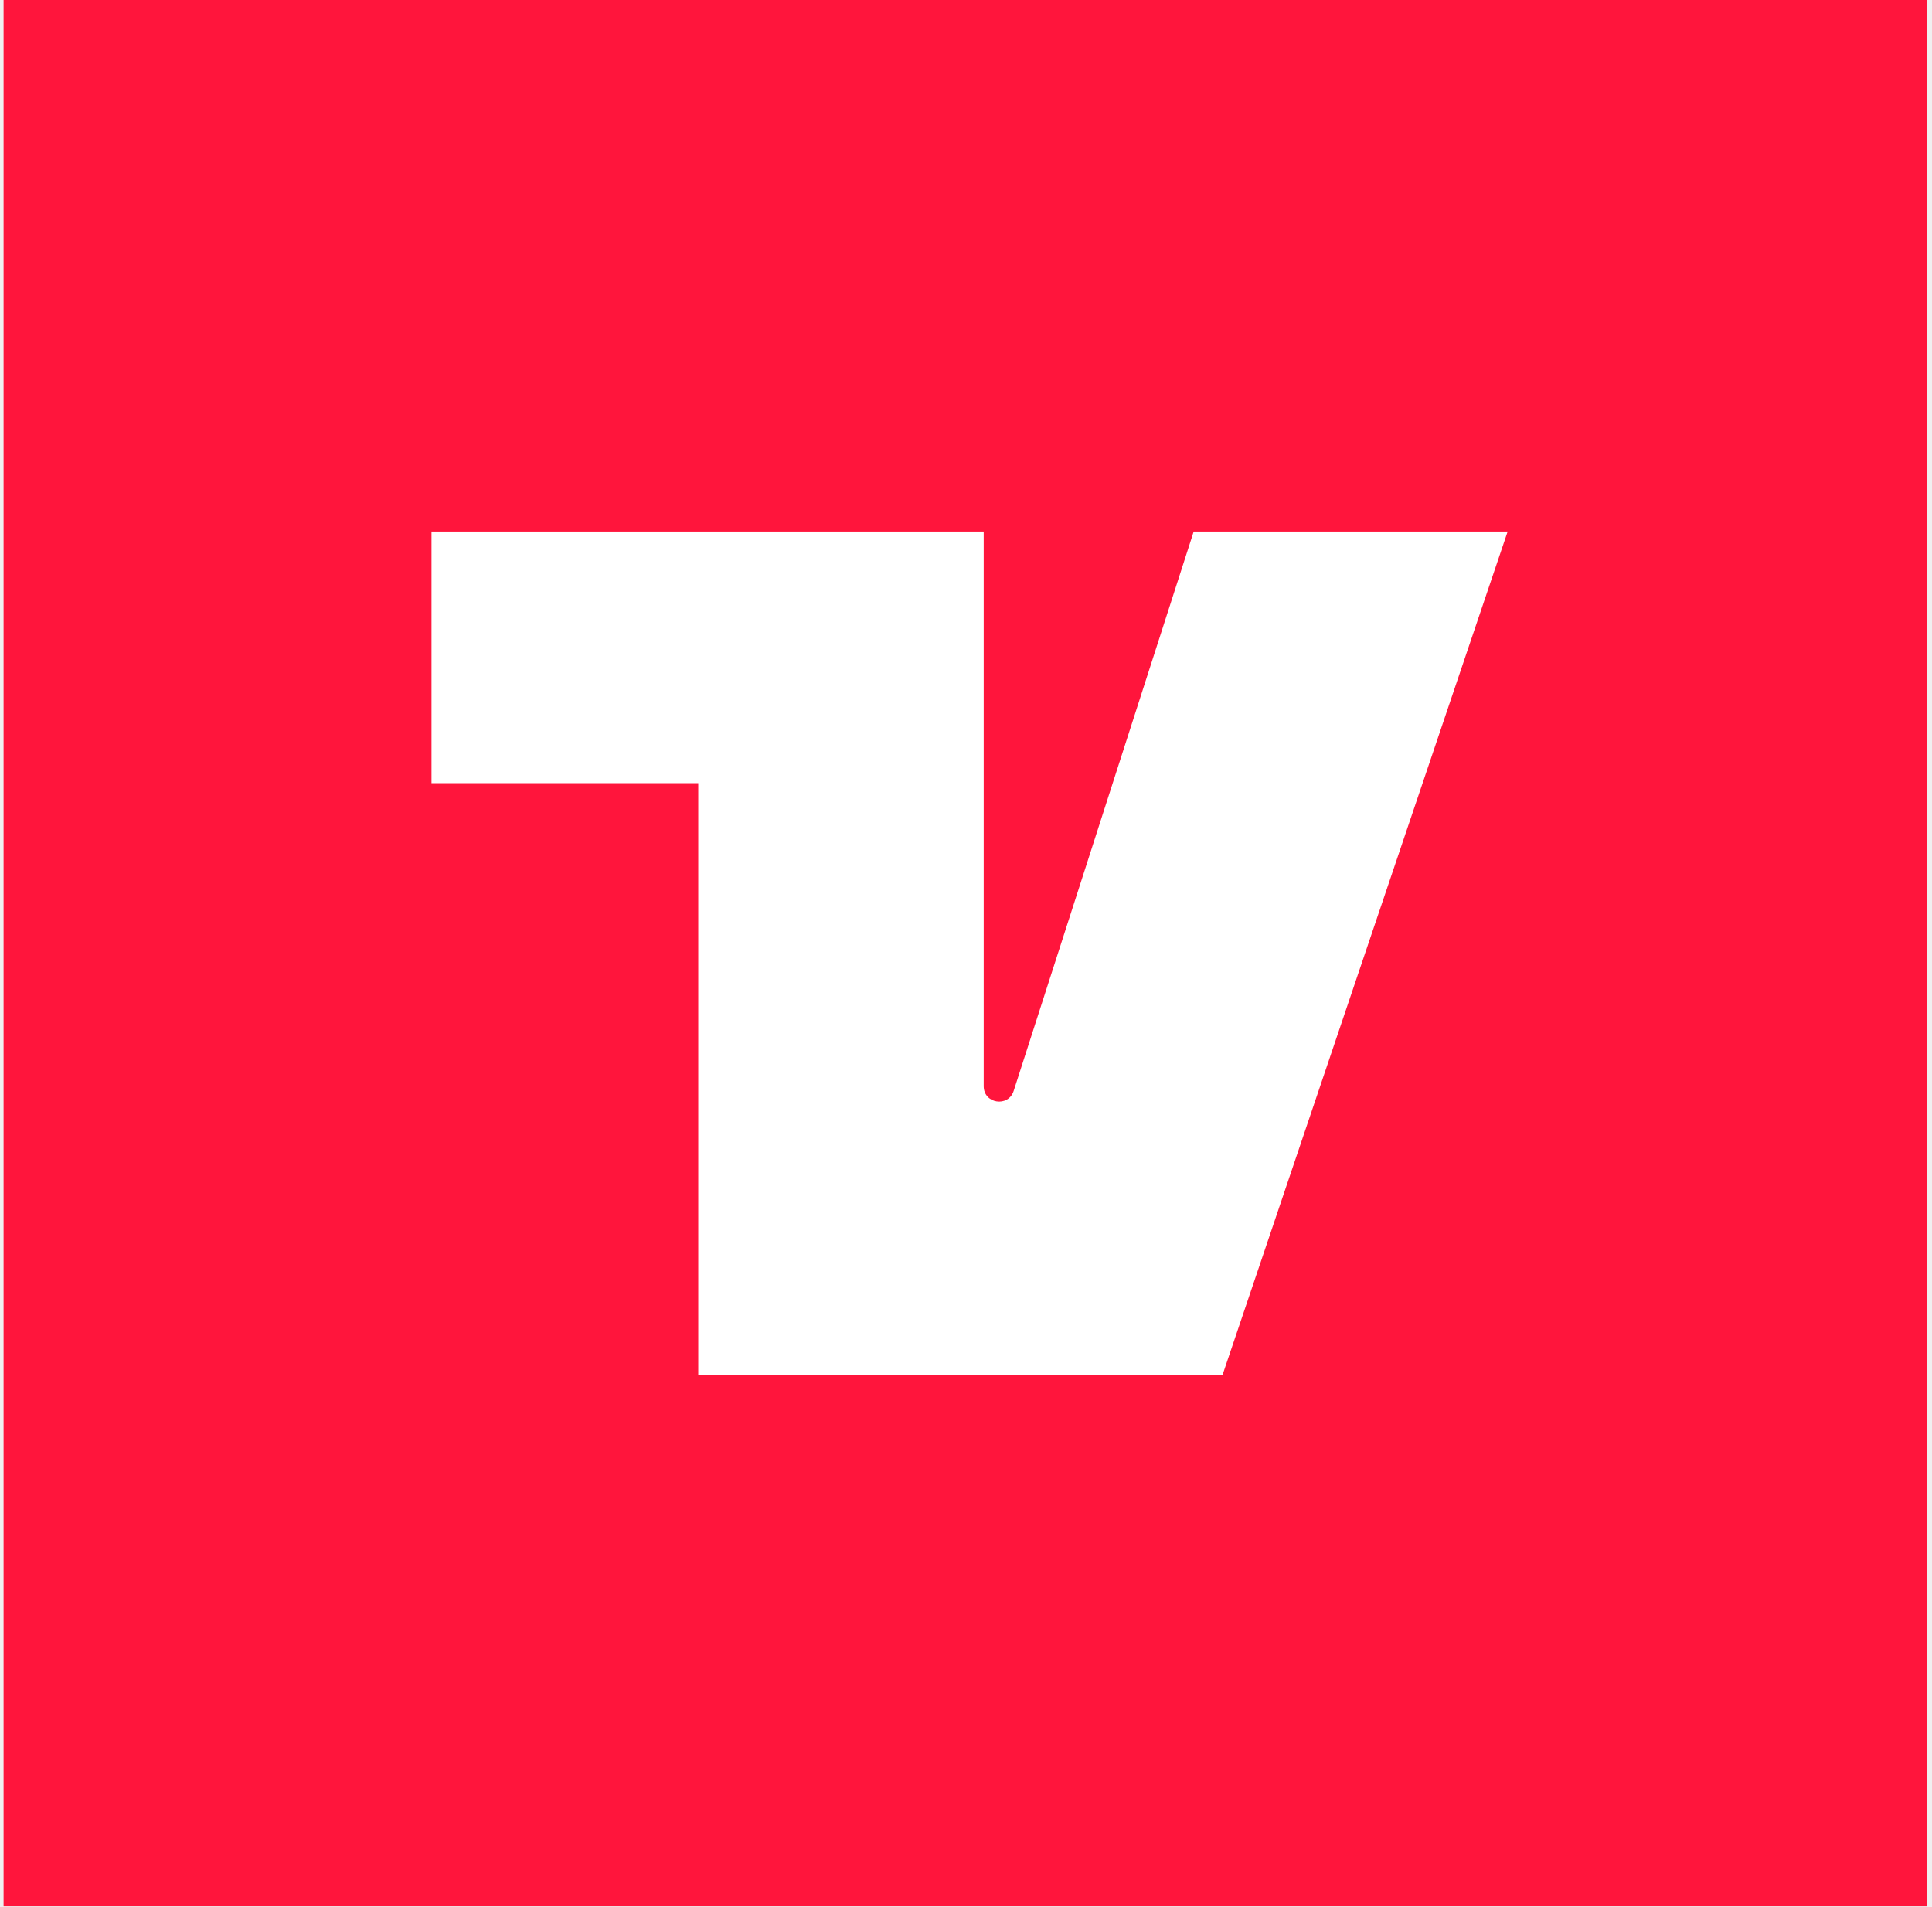
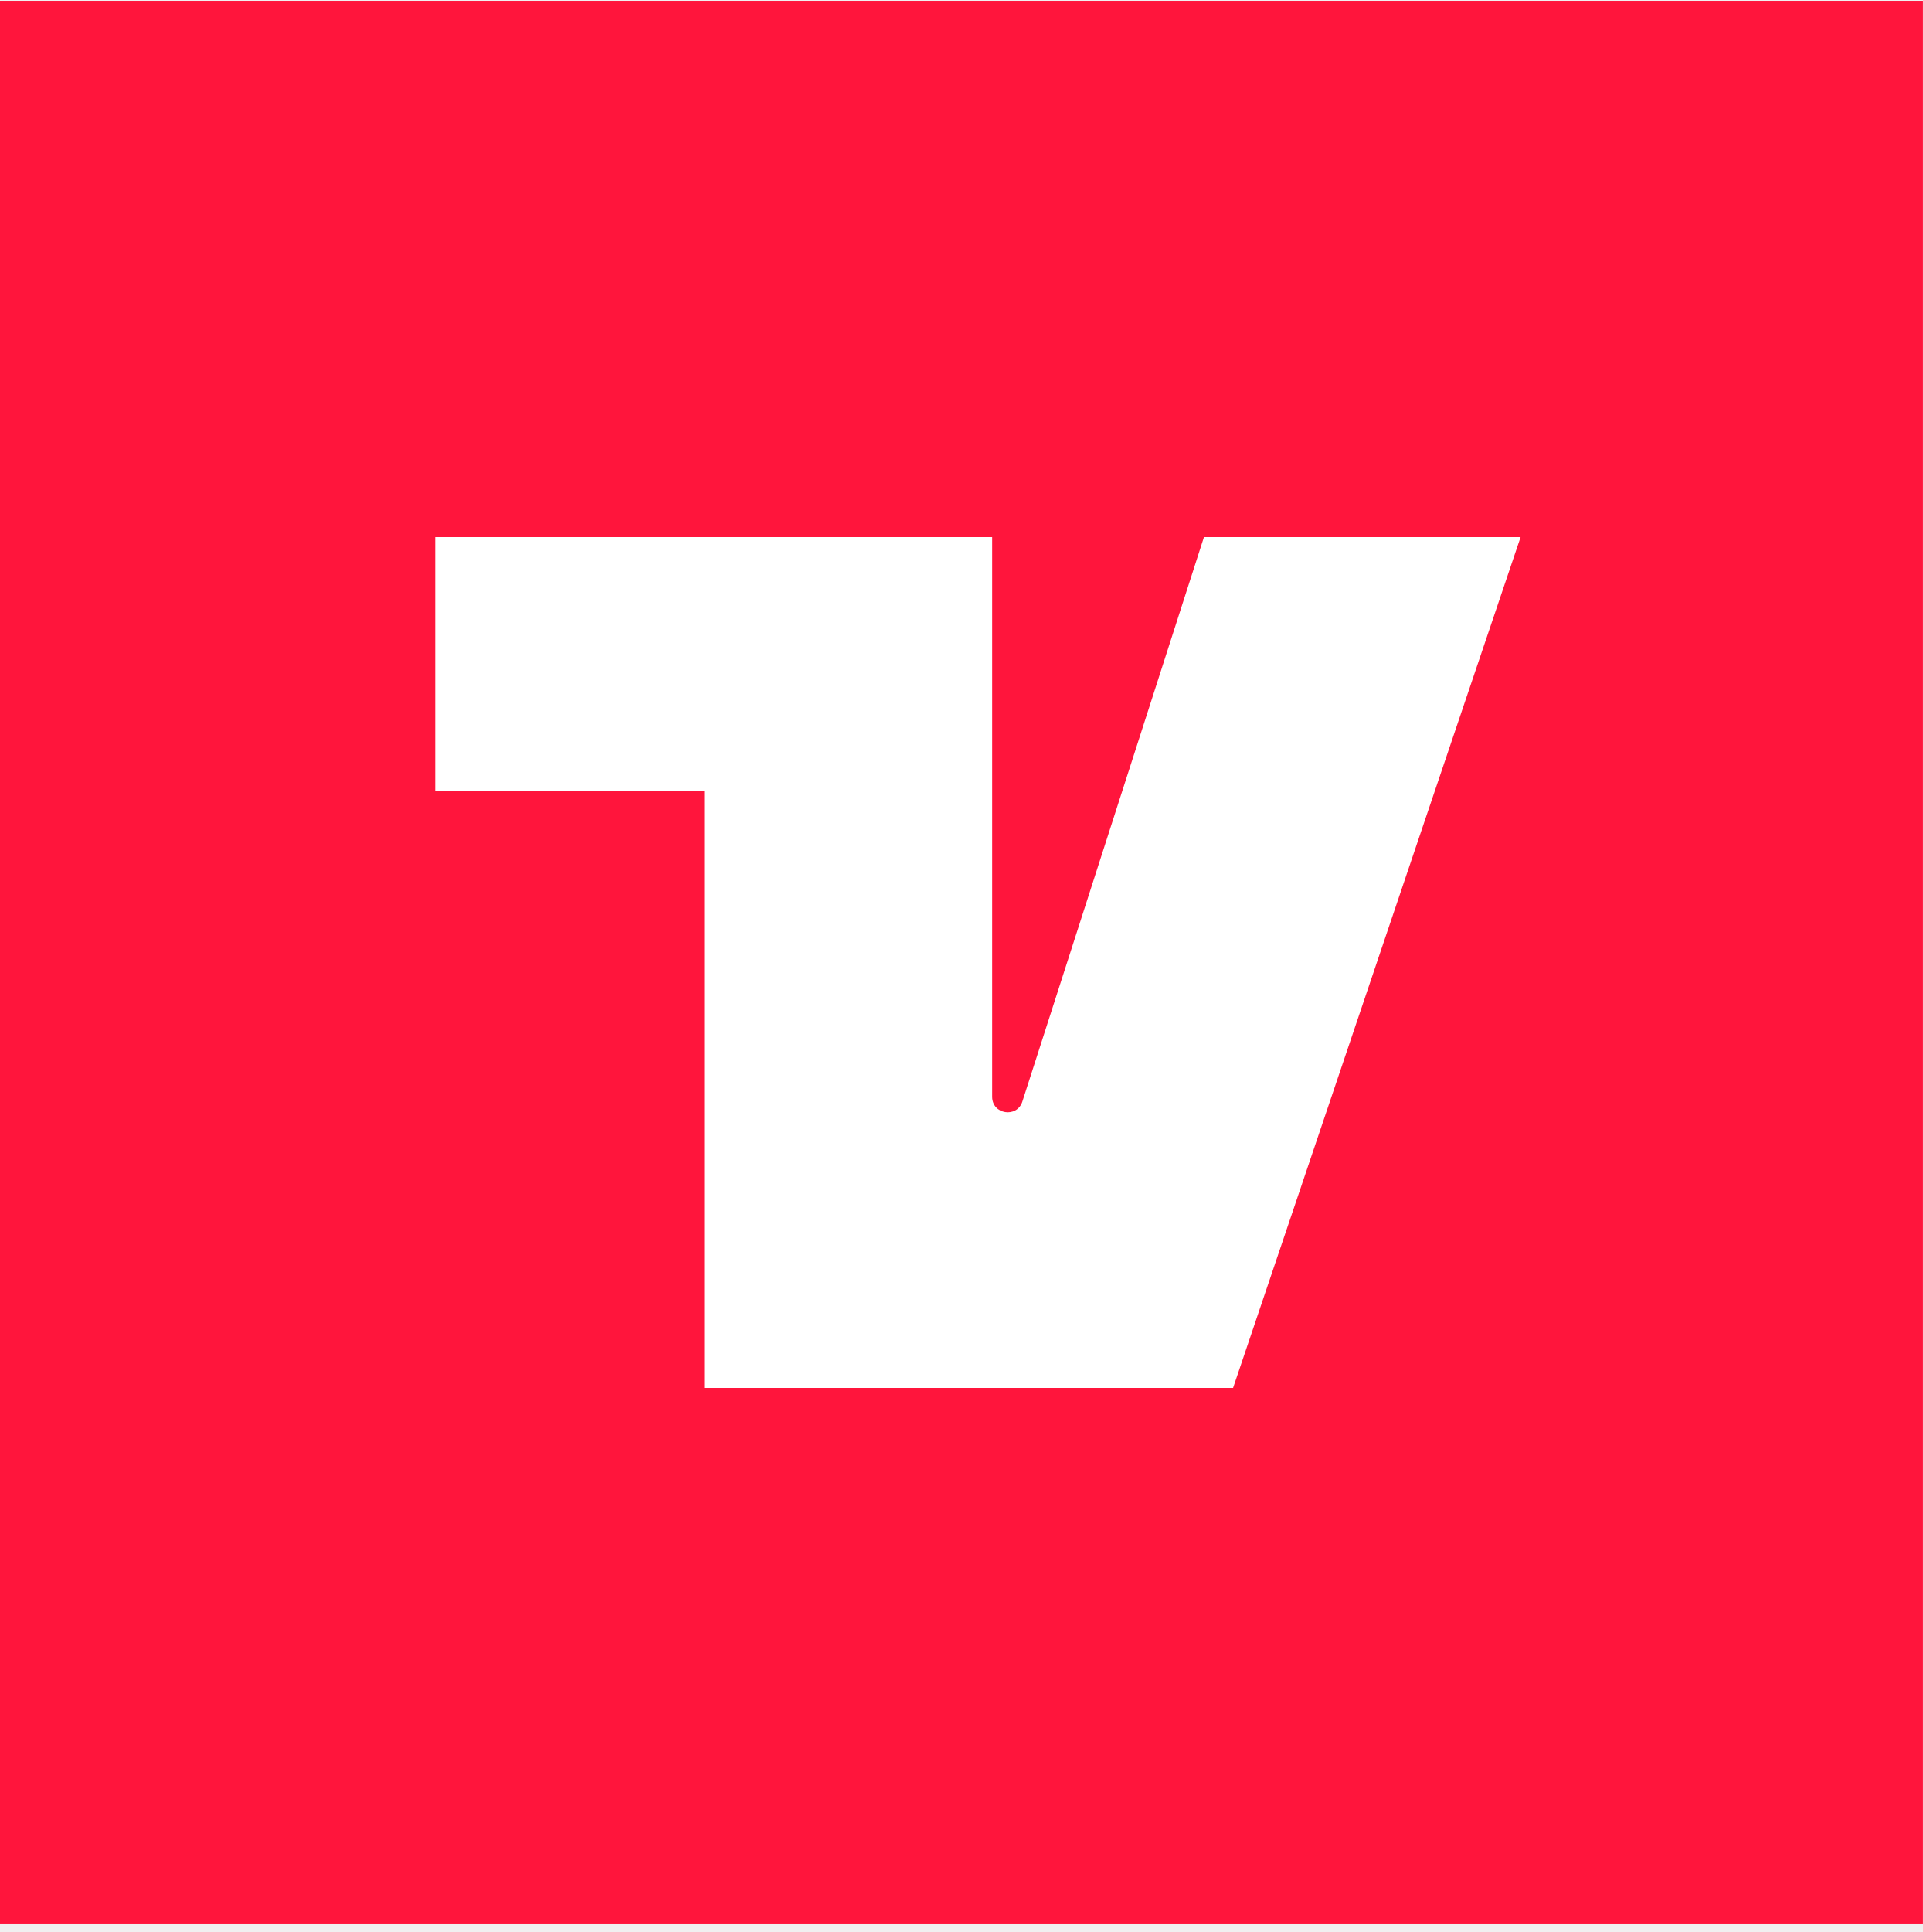
- <svg xmlns="http://www.w3.org/2000/svg" width="228" height="225" viewBox="0 0 228 225" fill="none">
-   <path d="M227.438 0H0.422V225H227.438V0Z" fill="#FF153C" />
-   <path d="M140.871 62.737L119.624 128.761C118.988 130.726 116.088 130.275 116.088 128.208V62.737H50.922V92.436H82.402V162.264H144.28L177.922 62.737H140.871Z" fill="white" />
+ <svg xmlns="http://www.w3.org/2000/svg" width="225" height="226" viewBox="0 0 225 226" fill="none">
+   <path d="M225 0.092H0V225.092H225V0.092Z" fill="#FF153C" />
+   <path d="M140.871 62.829L119.624 128.853C118.988 130.818 116.088 130.367 116.088 128.3V62.829H50.922V92.528H82.402V162.356H144.28L177.922 62.829H140.871Z" fill="white" />
</svg>
